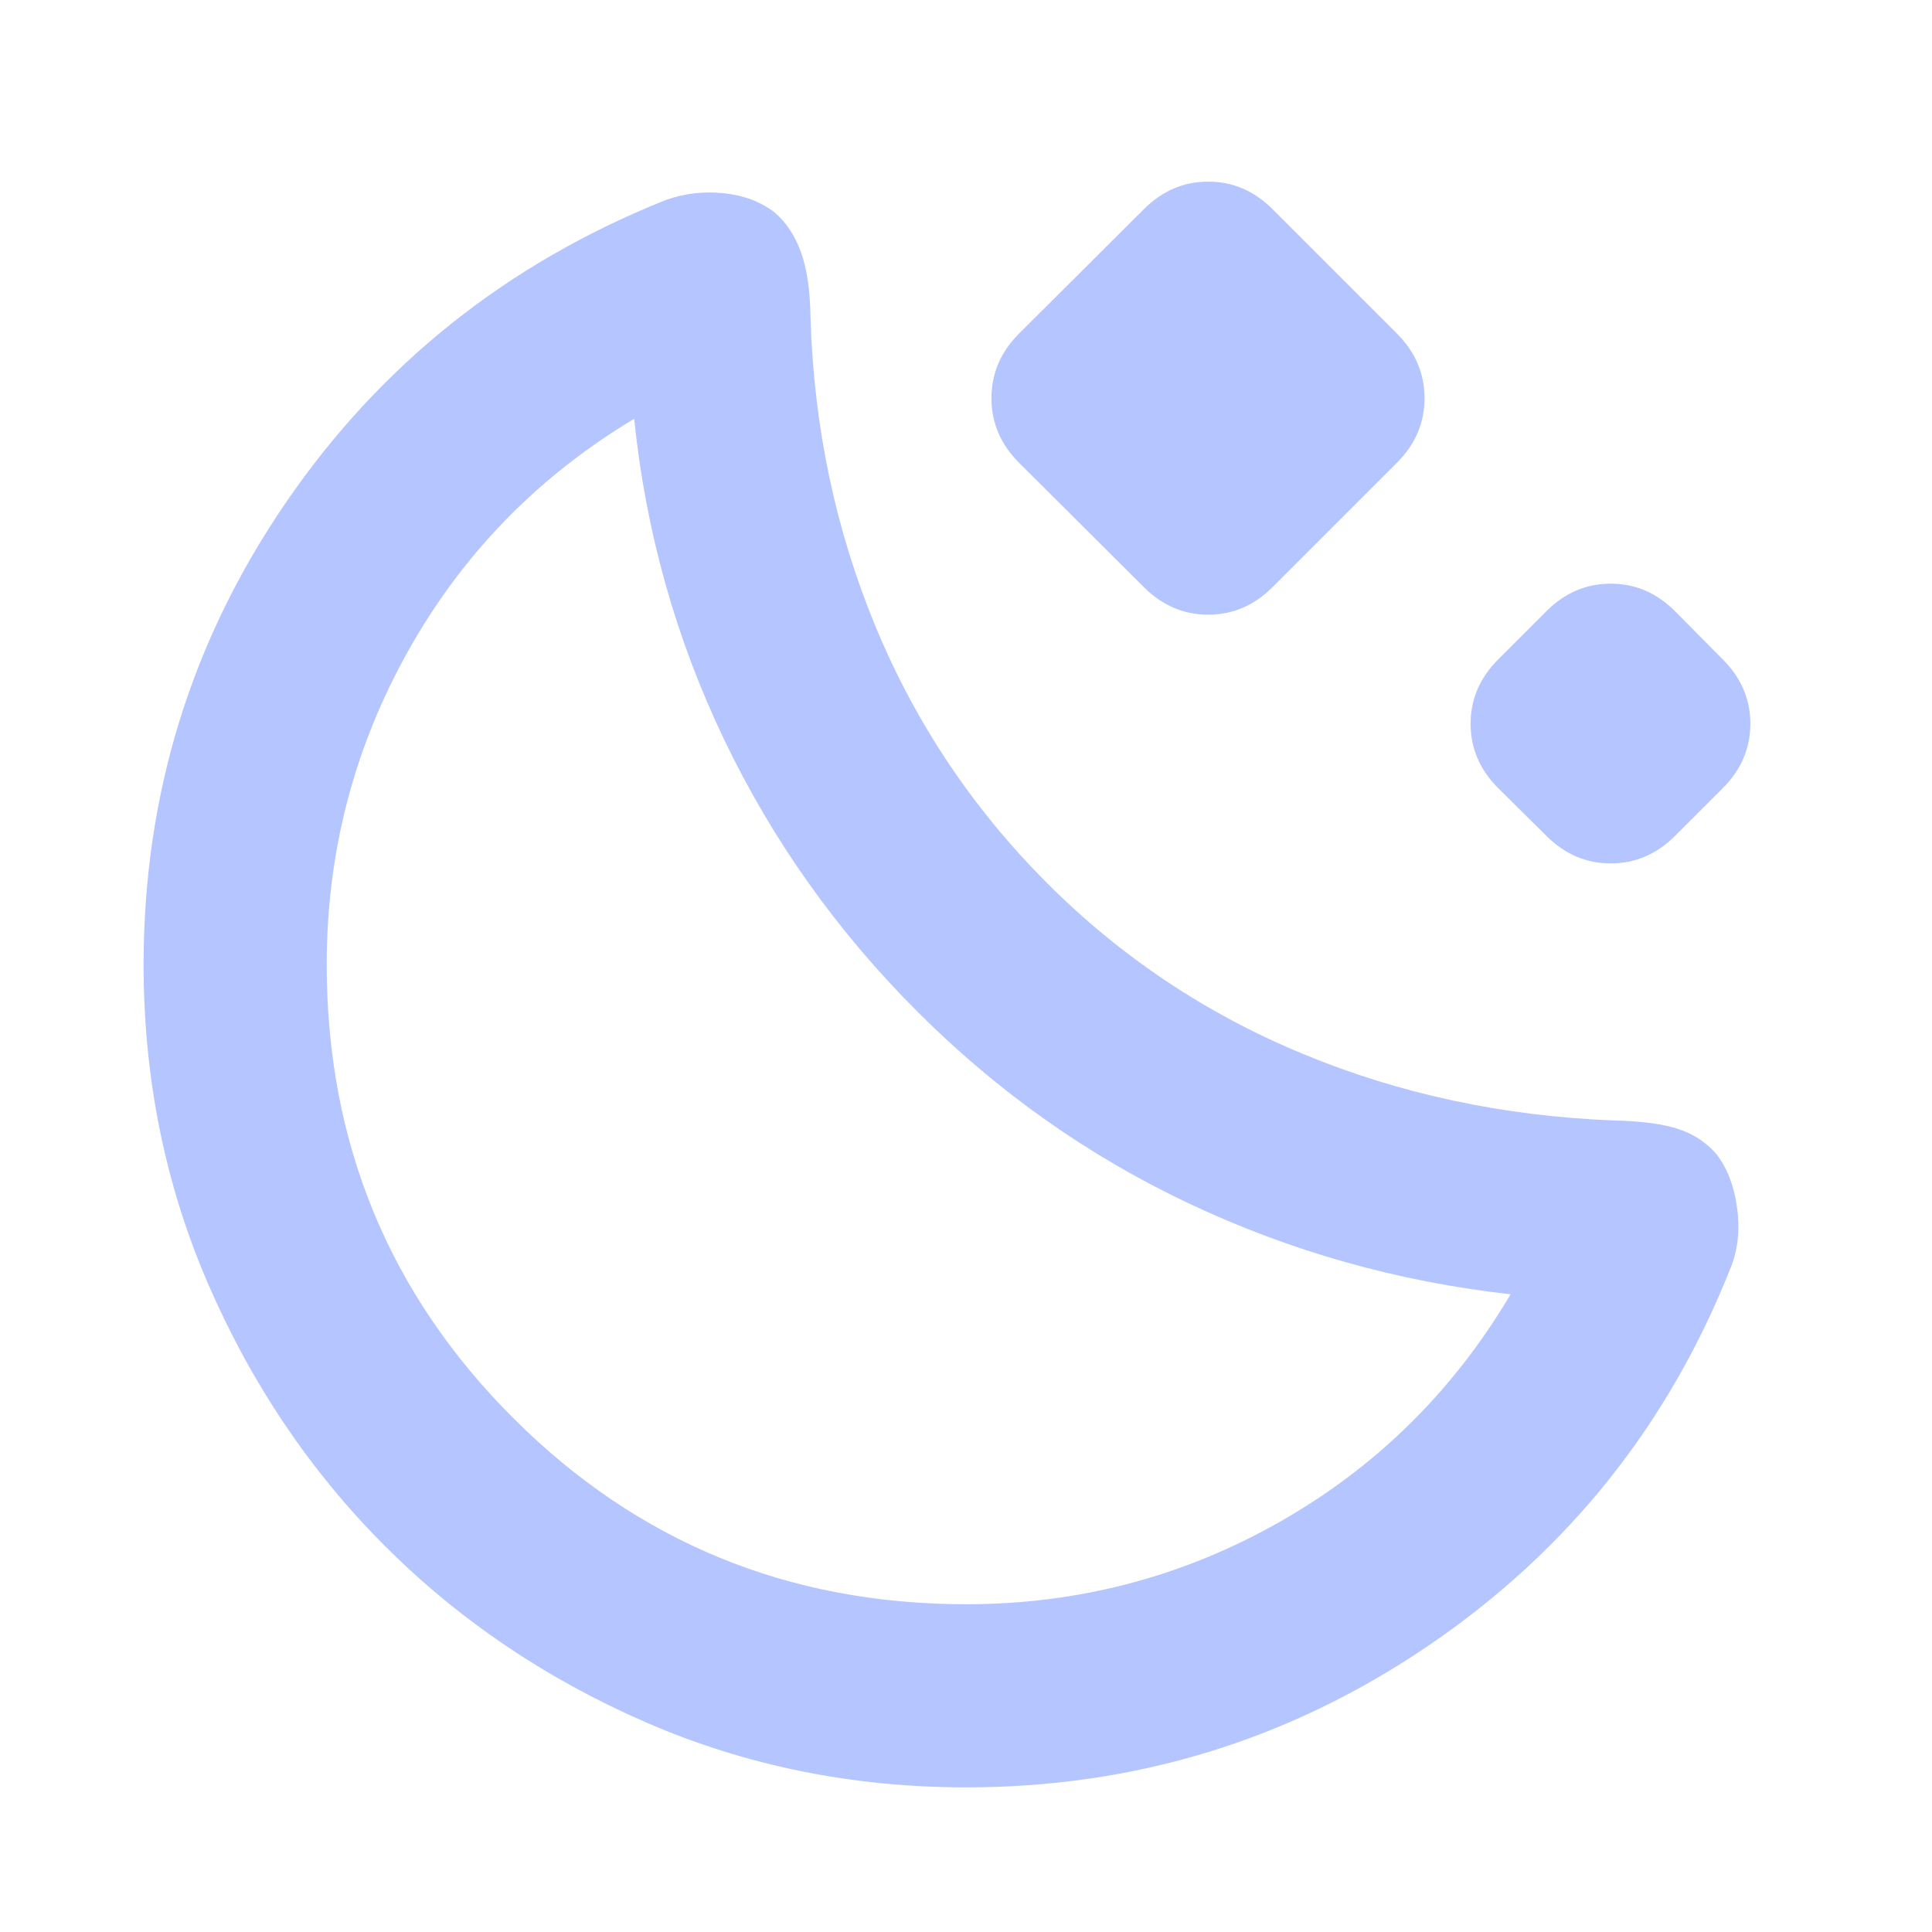
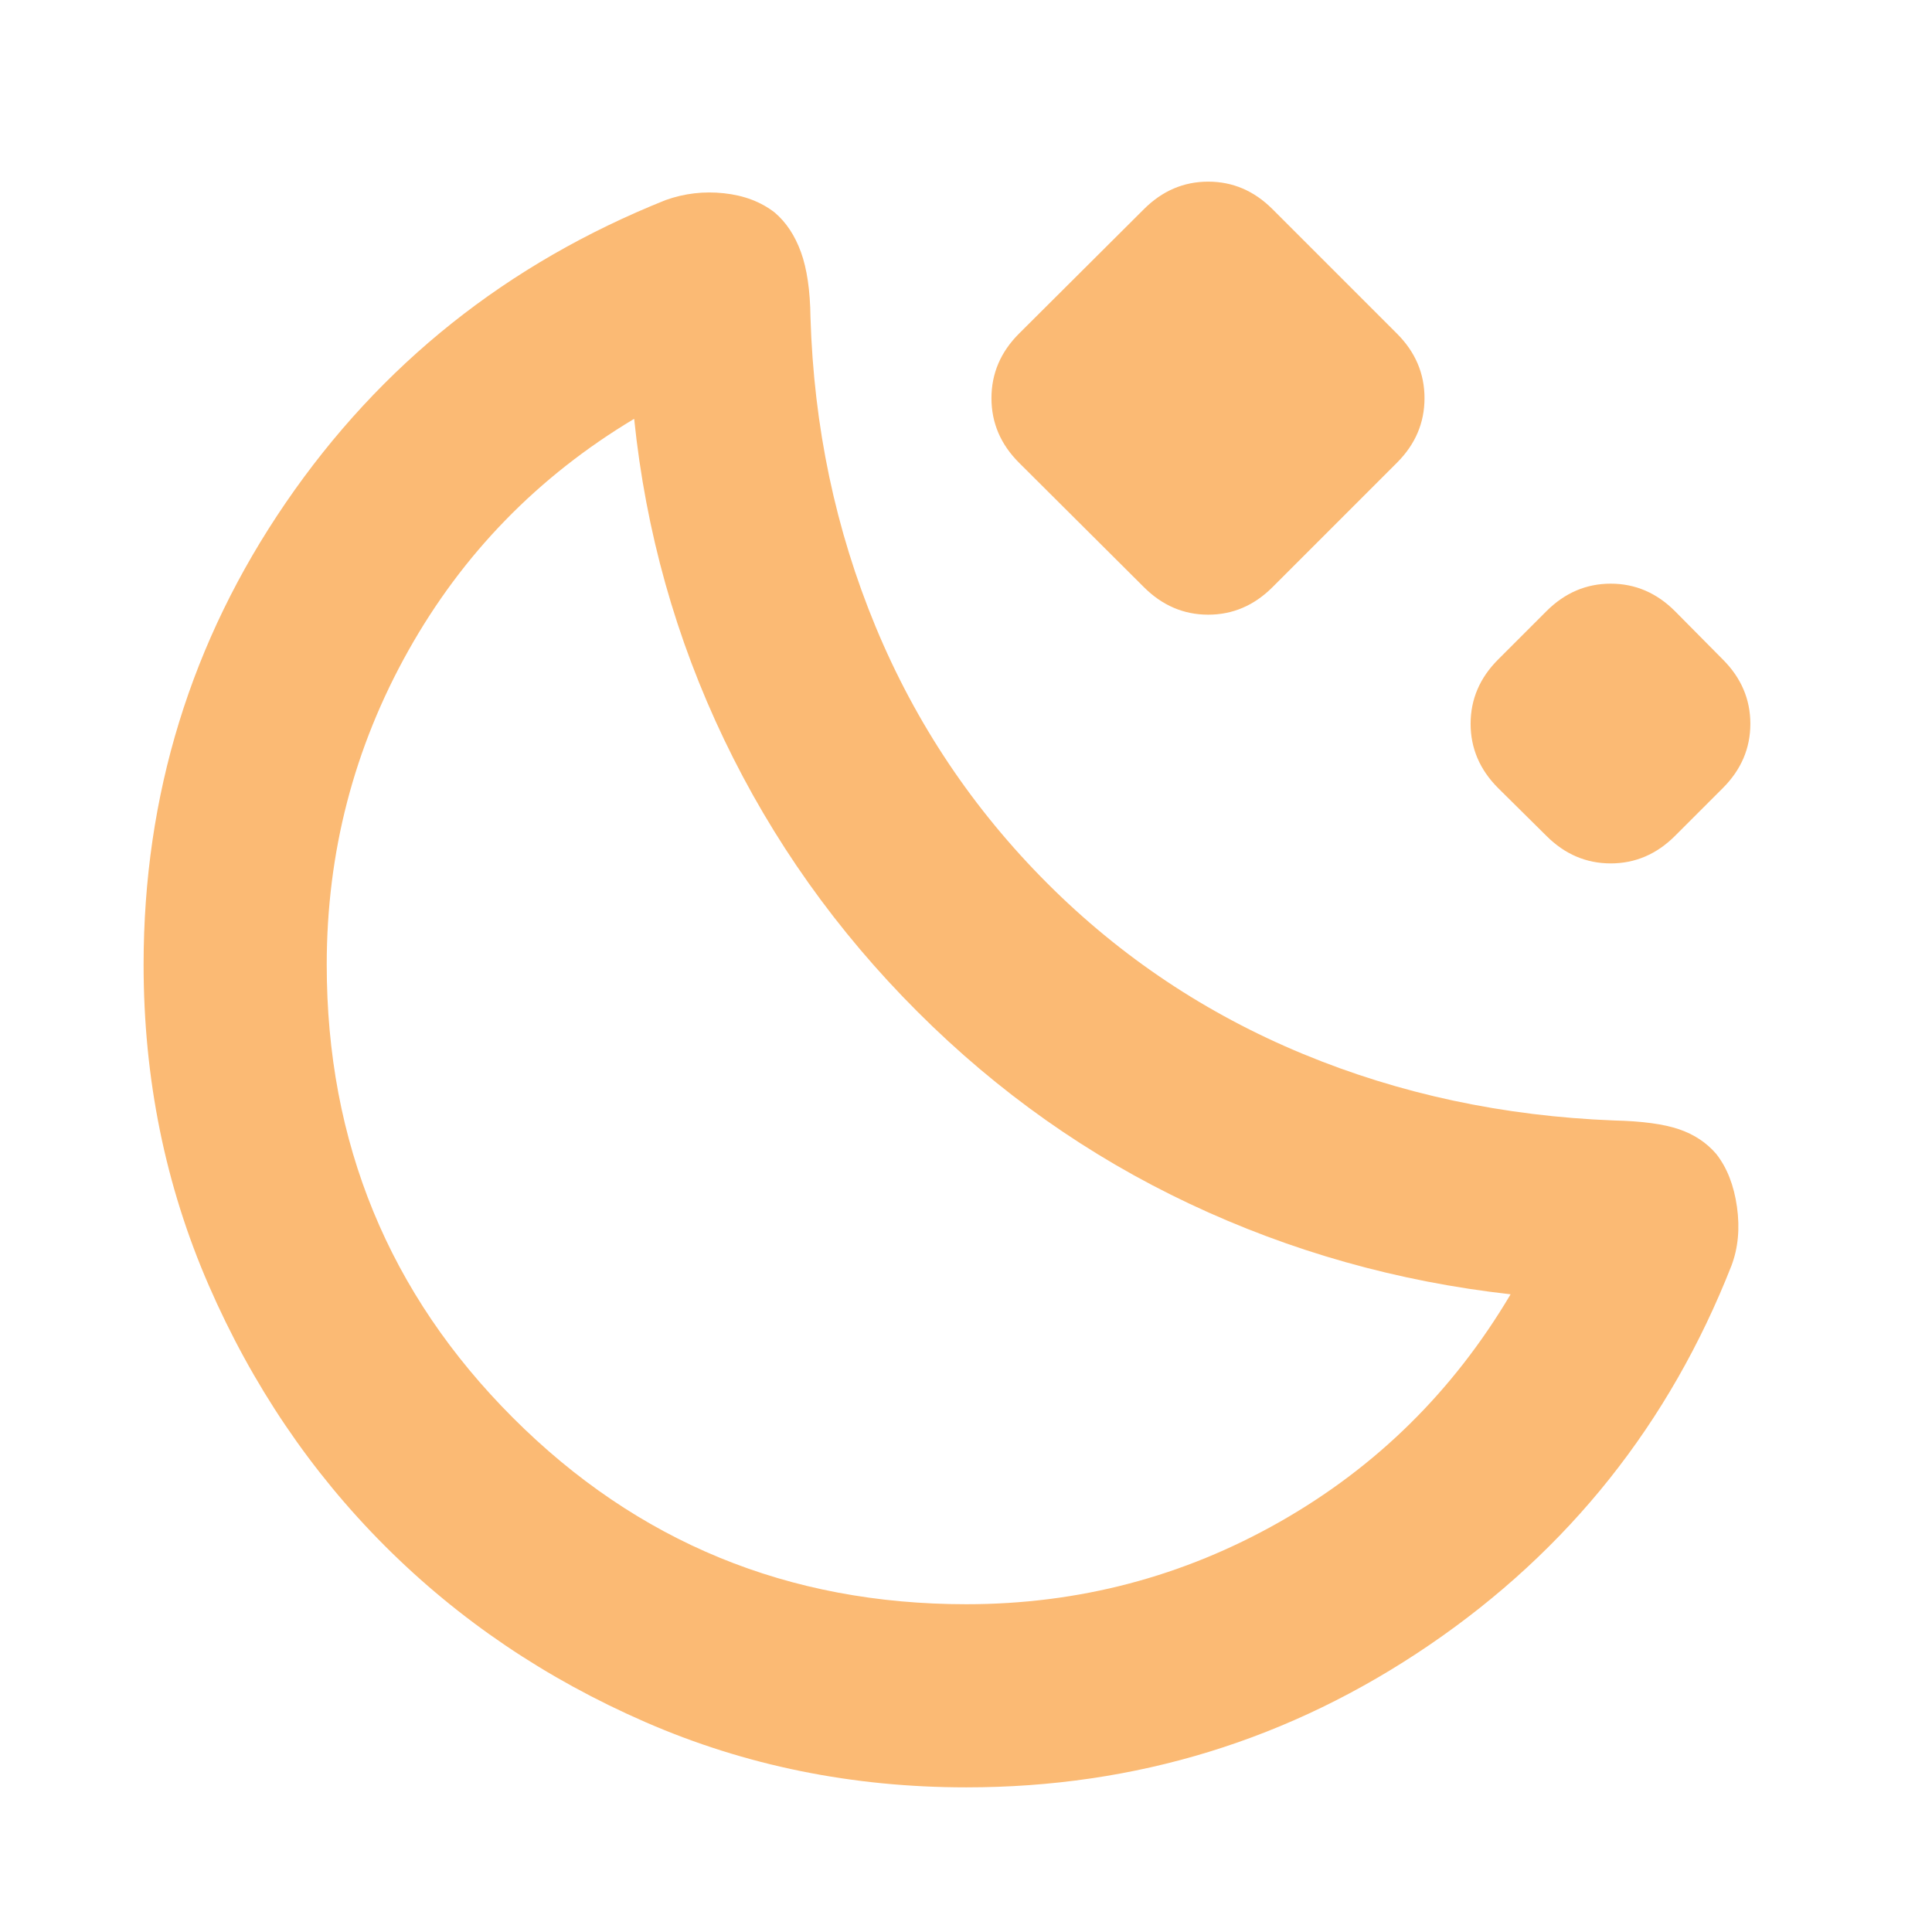
- <svg xmlns="http://www.w3.org/2000/svg" height="500px" viewBox="0 -960 960 960" width="500px" fill="#b4c5ff">
+ <svg xmlns="http://www.w3.org/2000/svg" height="500px" viewBox="0 -960 960 960" width="500px" fill="#fbba74">
  <path d="M480.13-71.87q-84.96 0-159.29-32.36-74.34-32.36-129.56-87.57-55.21-55.22-87.57-129.56-32.36-74.34-32.36-159.29 0-126.39 70.65-229.55 70.65-103.15 188.76-150.39 14-5 29-3.38t25.24 9.62q8.48 7.24 12.98 19.62t4.74 32.38q2.48 81.63 32.36 153.73T520.48-521q54.8 54.8 126.92 84.68 72.12 29.89 154.71 33.08 20.76.48 32.12 4.34 11.36 3.86 18.6 12.33 8 10.24 10.26 26.24 2.26 16-2.74 29.24-46.24 117.63-150.03 188.43-103.8 70.79-230.19 70.79Zm0-91q83.7 0 155.71-40.89t114.77-113.11q-84.09-9.43-159.41-44.93-75.33-35.5-135.37-95.55-60.05-60.04-96.05-135.25-36-75.2-44.67-159.29-71.74 43-112.25 115.27-40.51 72.27-40.51 155.97 0 132.61 92.58 225.19 92.59 92.59 225.2 92.59Zm-24.3-294.48Zm112.58-210.89-62.08-61.85q-13.68-13.67-13.68-32.06t13.68-32.07l62.08-61.85q13.68-13.67 31.95-13.67t31.94 13.67l61.85 61.85q13.68 13.68 13.68 32.07t-13.68 32.06l-61.85 61.85q-13.67 13.67-31.94 13.67-18.27 0-31.95-13.67Zm200 123.59-24-23.76q-13.67-13.68-13.67-31.95t13.67-31.94l24-24q13.68-13.68 31.95-13.68t31.94 13.68l23.77 24q13.67 13.67 13.67 31.94 0 18.27-13.67 31.95l-23.77 23.76q-13.67 13.67-31.94 13.67-18.27 0-31.95-13.67Z" />
</svg>
